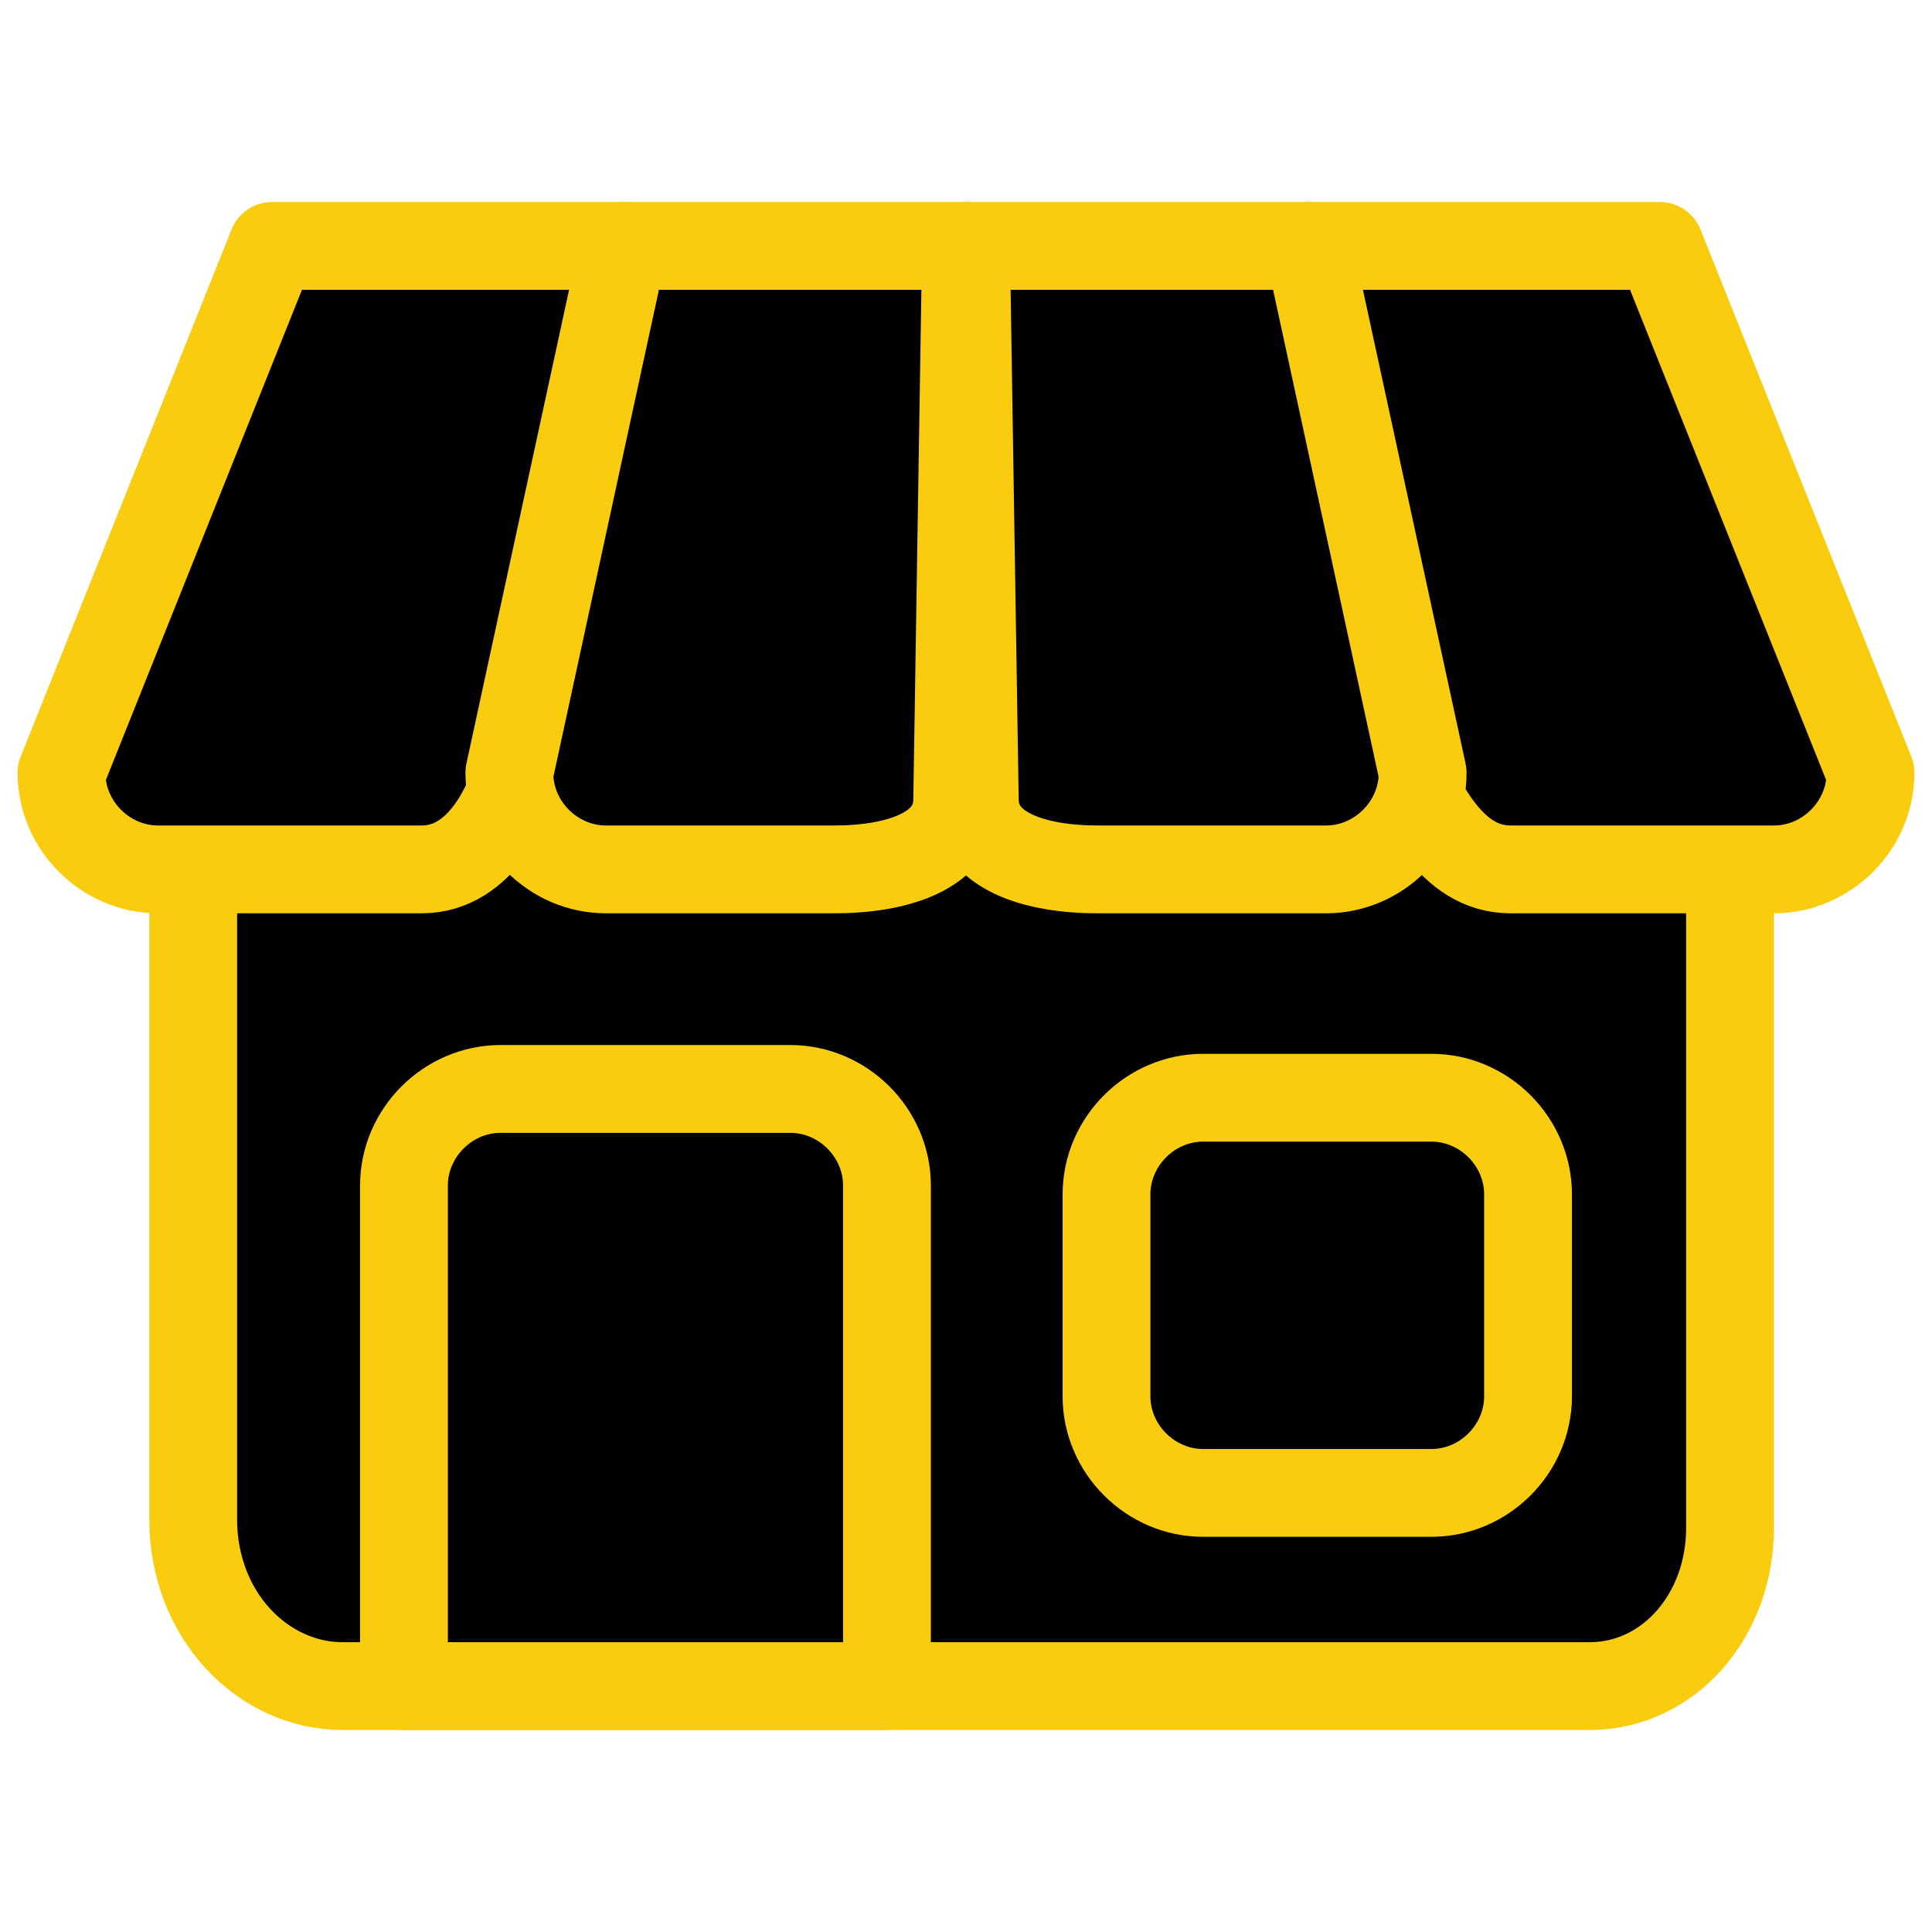
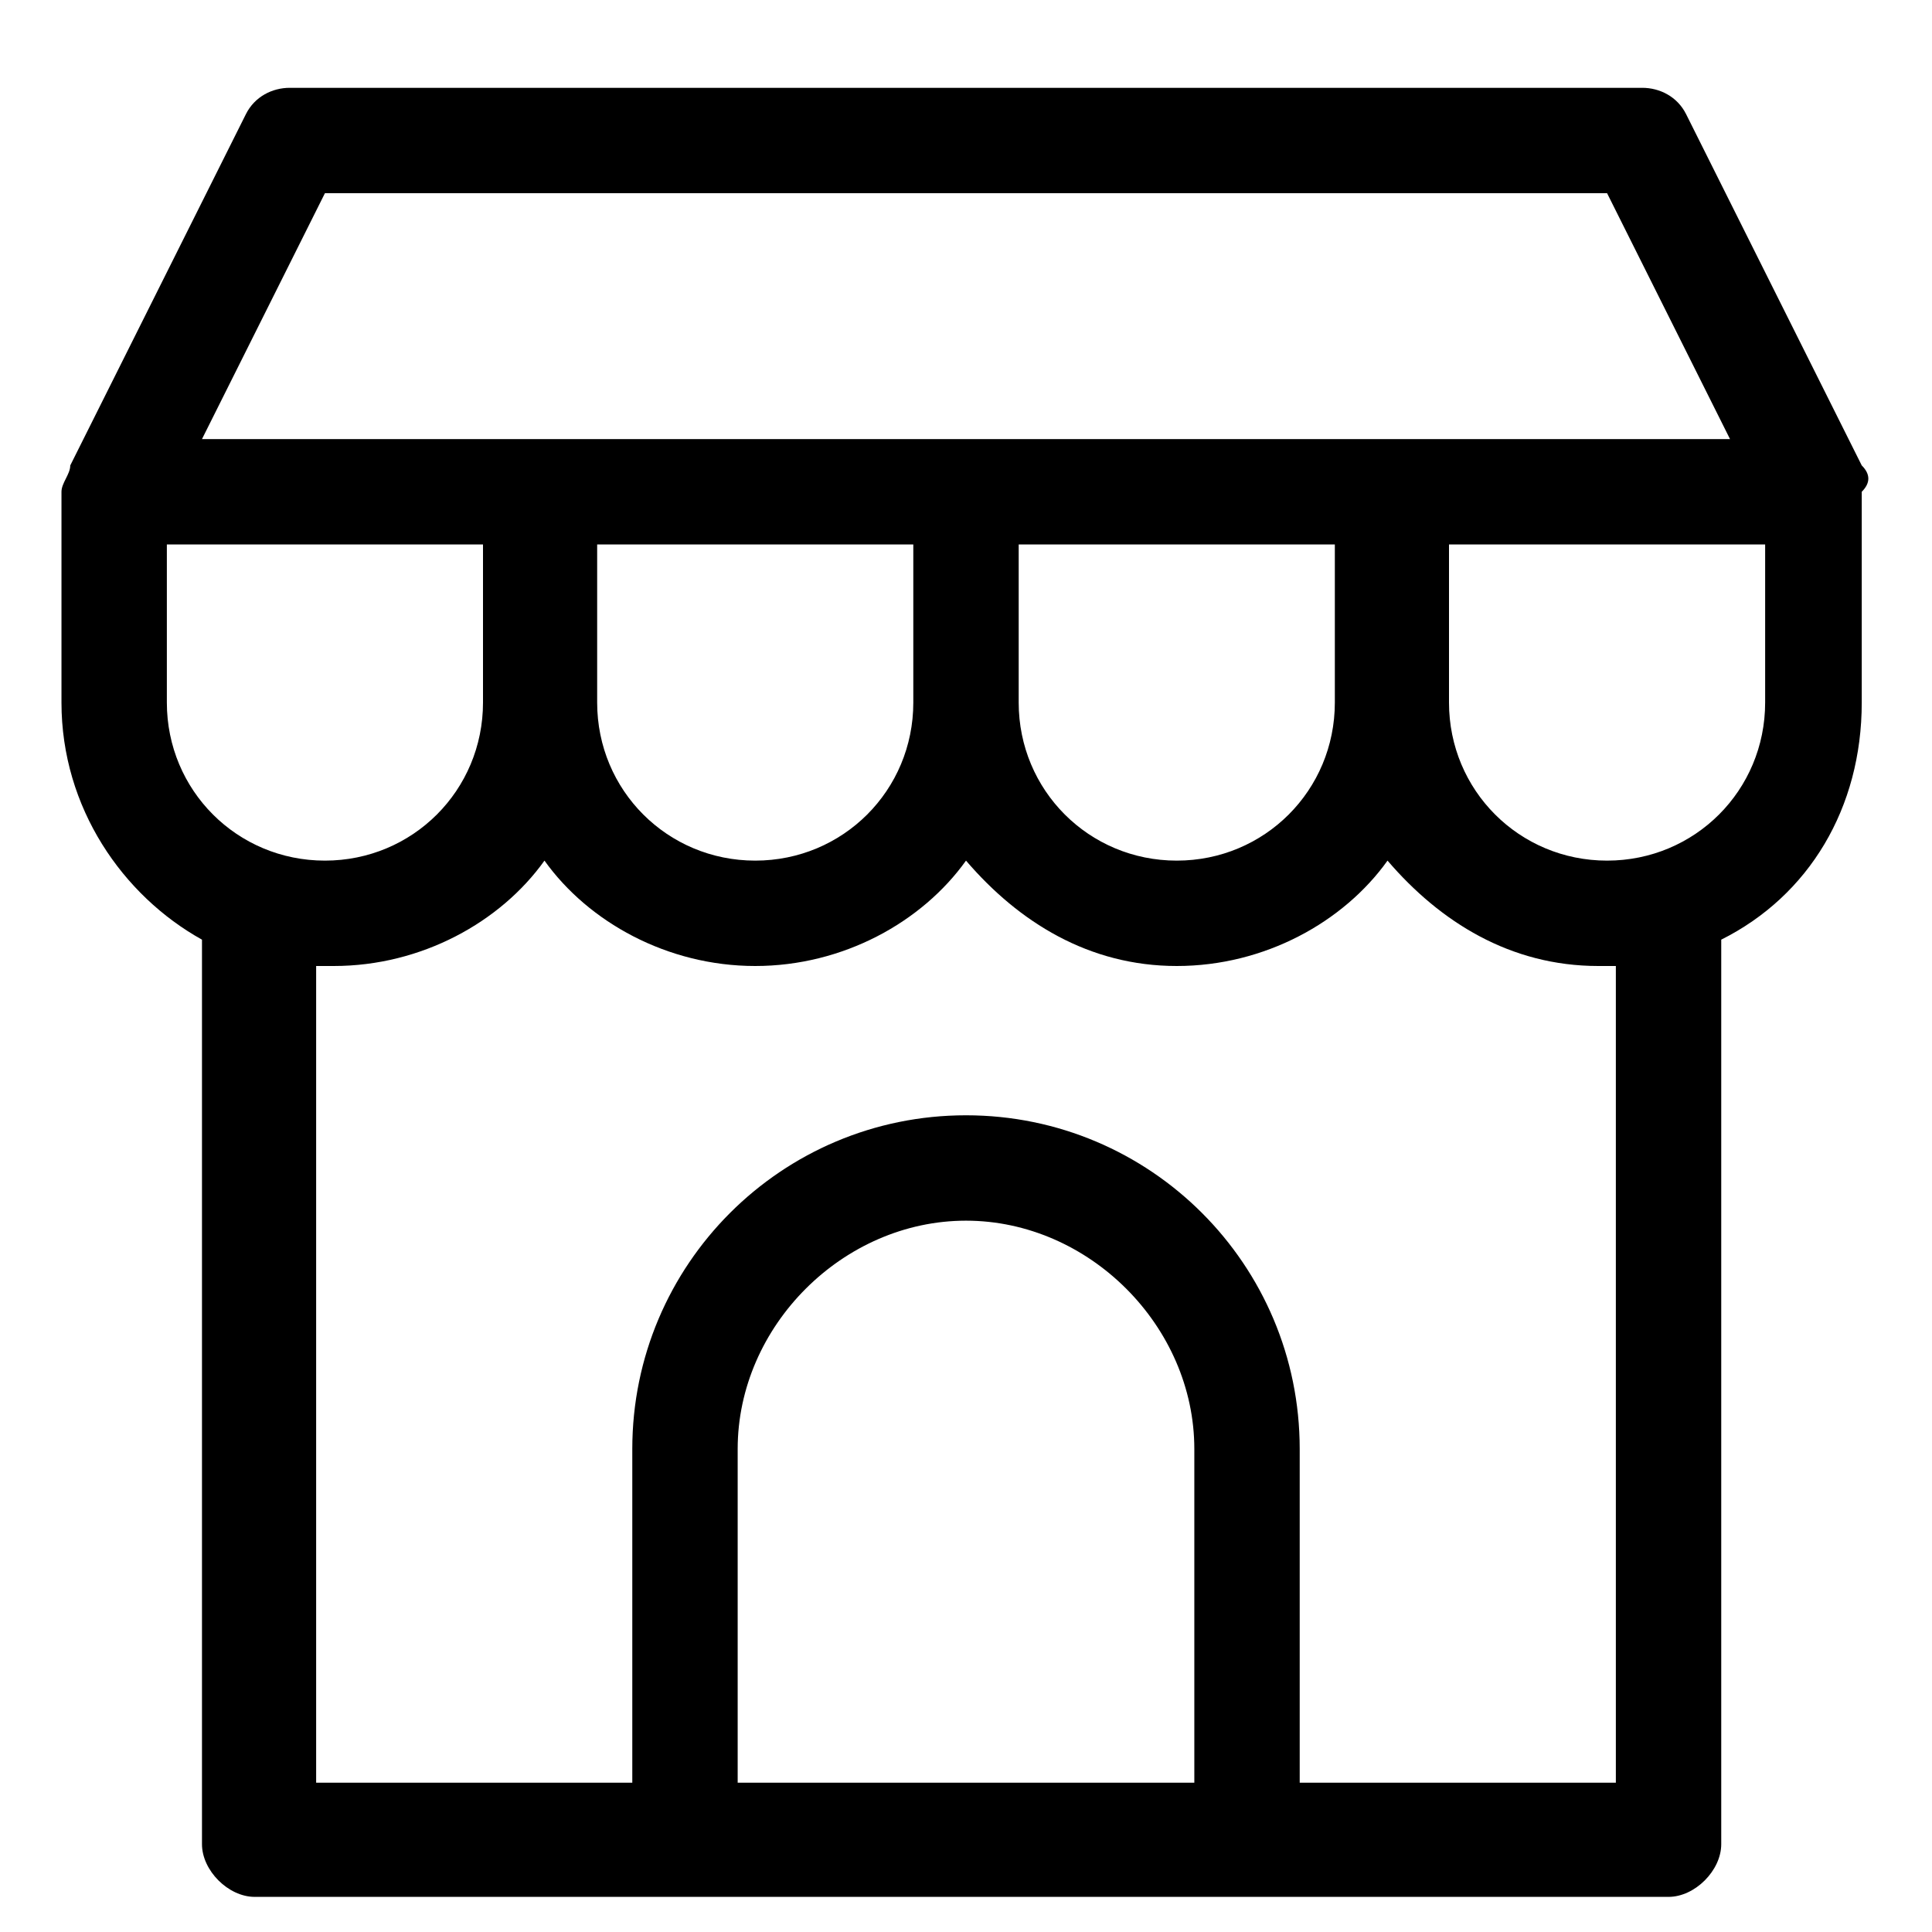
<svg xmlns="http://www.w3.org/2000/svg" version="1.1" id="Camada_1" x="0px" y="0px" viewBox="0 0 22 22" style="enable-background:new 0 0 22 22;" xml:space="preserve">
-   <style type="text/css">
- 	.st0{stroke:#F9CC10;stroke-linecap:round;stroke-linejoin:round;stroke-miterlimit:10;}
- </style>
-   <g>
-     <path class="st0" d="M18.1,19.2H3.9c-0.9,0-1.7-0.8-1.7-1.9V9c0-1,0.7-1.9,1.7-1.9h14.1c0.9,0,1.7,0.8,1.7,1.9v8.4   C19.7,18.4,19,19.2,18.1,19.2z" />
-     <g>
-       <path class="st0" d="M9,19.2H5.7c-0.6,0-1.1,0-1.1,0v-5.7c0-0.6,0.5-1.1,1.1-1.1H9c0.6,0,1.1,0.5,1.1,1.1v5.7    C10.1,19.2,9.6,19.2,9,19.2z" />
-       <path class="st0" d="M16.3,17h-2.6c-0.6,0-1.1-0.5-1.1-1.1v-2.3c0-0.6,0.5-1.1,1.1-1.1h2.6c0.6,0,1.1,0.5,1.1,1.1v2.3    C17.4,16.5,16.9,17,16.3,17z" />
-     </g>
-     <g>
-       <path class="st0" d="M4.8,9.9h-3c-0.6,0-1.1-0.5-1.1-1.1l2.4-6l4,0c0,0-0.6,4.6-1.2,6C5.8,9.1,5.5,9.9,4.8,9.9z" />
-       <path class="st0" d="M9.5,9.9H6.9c-0.6,0-1.1-0.5-1.1-1.1l1.3-6l3.9,0l-0.1,6.3C10.9,9.7,10.2,9.9,9.5,9.9z" />
-       <path class="st0" d="M17.2,9.9h3c0.6,0,1.1-0.5,1.1-1.1l-2.4-6h-4c0,0,0.5,4.6,1.1,6C16.2,9.1,16.5,9.9,17.2,9.9z" />
-       <path class="st0" d="M12.5,9.9h2.6c0.6,0,1.1-0.5,1.1-1.1l-1.3-6H11l0.1,6.3C11.1,9.7,11.8,9.9,12.5,9.9z" />
-     </g>
-   </g>
+   <path d="M21.2,5.3L21.2,5.3l-2-4C19.1,1.1,18.9,1,18.7,1H3.3C3.1,1,2.9,1.1,2.8,1.3l-2,4l0,0c0,0.1-0.1,0.2-0.1,0.3V8  c0,1.2,0.7,2.2,1.6,2.7v10.3c0,0.3,0.3,0.6,0.6,0.6H19c0.3,0,0.6-0.3,0.6-0.6V10.7c1-0.5,1.6-1.5,1.6-2.7V5.6  C21.3,5.5,21.3,5.4,21.2,5.3z M3.7,2.2h14.6L19.7,5C19.4,5,2.5,5,2.3,5L3.7,2.2z M11.6,6.2h3.6V8c0,1-0.8,1.8-1.8,1.8S11.6,9,11.6,8  V6.2z M6.8,6.2h3.6V8c0,1-0.8,1.8-1.8,1.8S6.8,9,6.8,8V6.2z M1.9,6.2h3.6V8c0,1-0.8,1.8-1.8,1.8S1.9,9,1.9,8V6.2z M13.6,20.3H8.4  v-3.8c0-1.4,1.2-2.6,2.6-2.6s2.6,1.2,2.6,2.6V20.3z M18.4,20.3h-3.6v-3.8c0-2.1-1.7-3.8-3.8-3.8s-3.8,1.7-3.8,3.8v3.8H3.6V11  c0.1,0,0.1,0,0.2,0c1,0,1.9-0.5,2.4-1.2C6.7,10.5,7.6,11,8.6,11s1.9-0.5,2.4-1.2c0.6,0.7,1.4,1.2,2.4,1.2s1.9-0.5,2.4-1.2  c0.6,0.7,1.4,1.2,2.4,1.2c0.1,0,0.1,0,0.2,0V20.3z M20.1,8c0,1-0.8,1.8-1.8,1.8c-1,0-1.8-0.8-1.8-1.8V6.2h3.6V8z" />
</svg>
